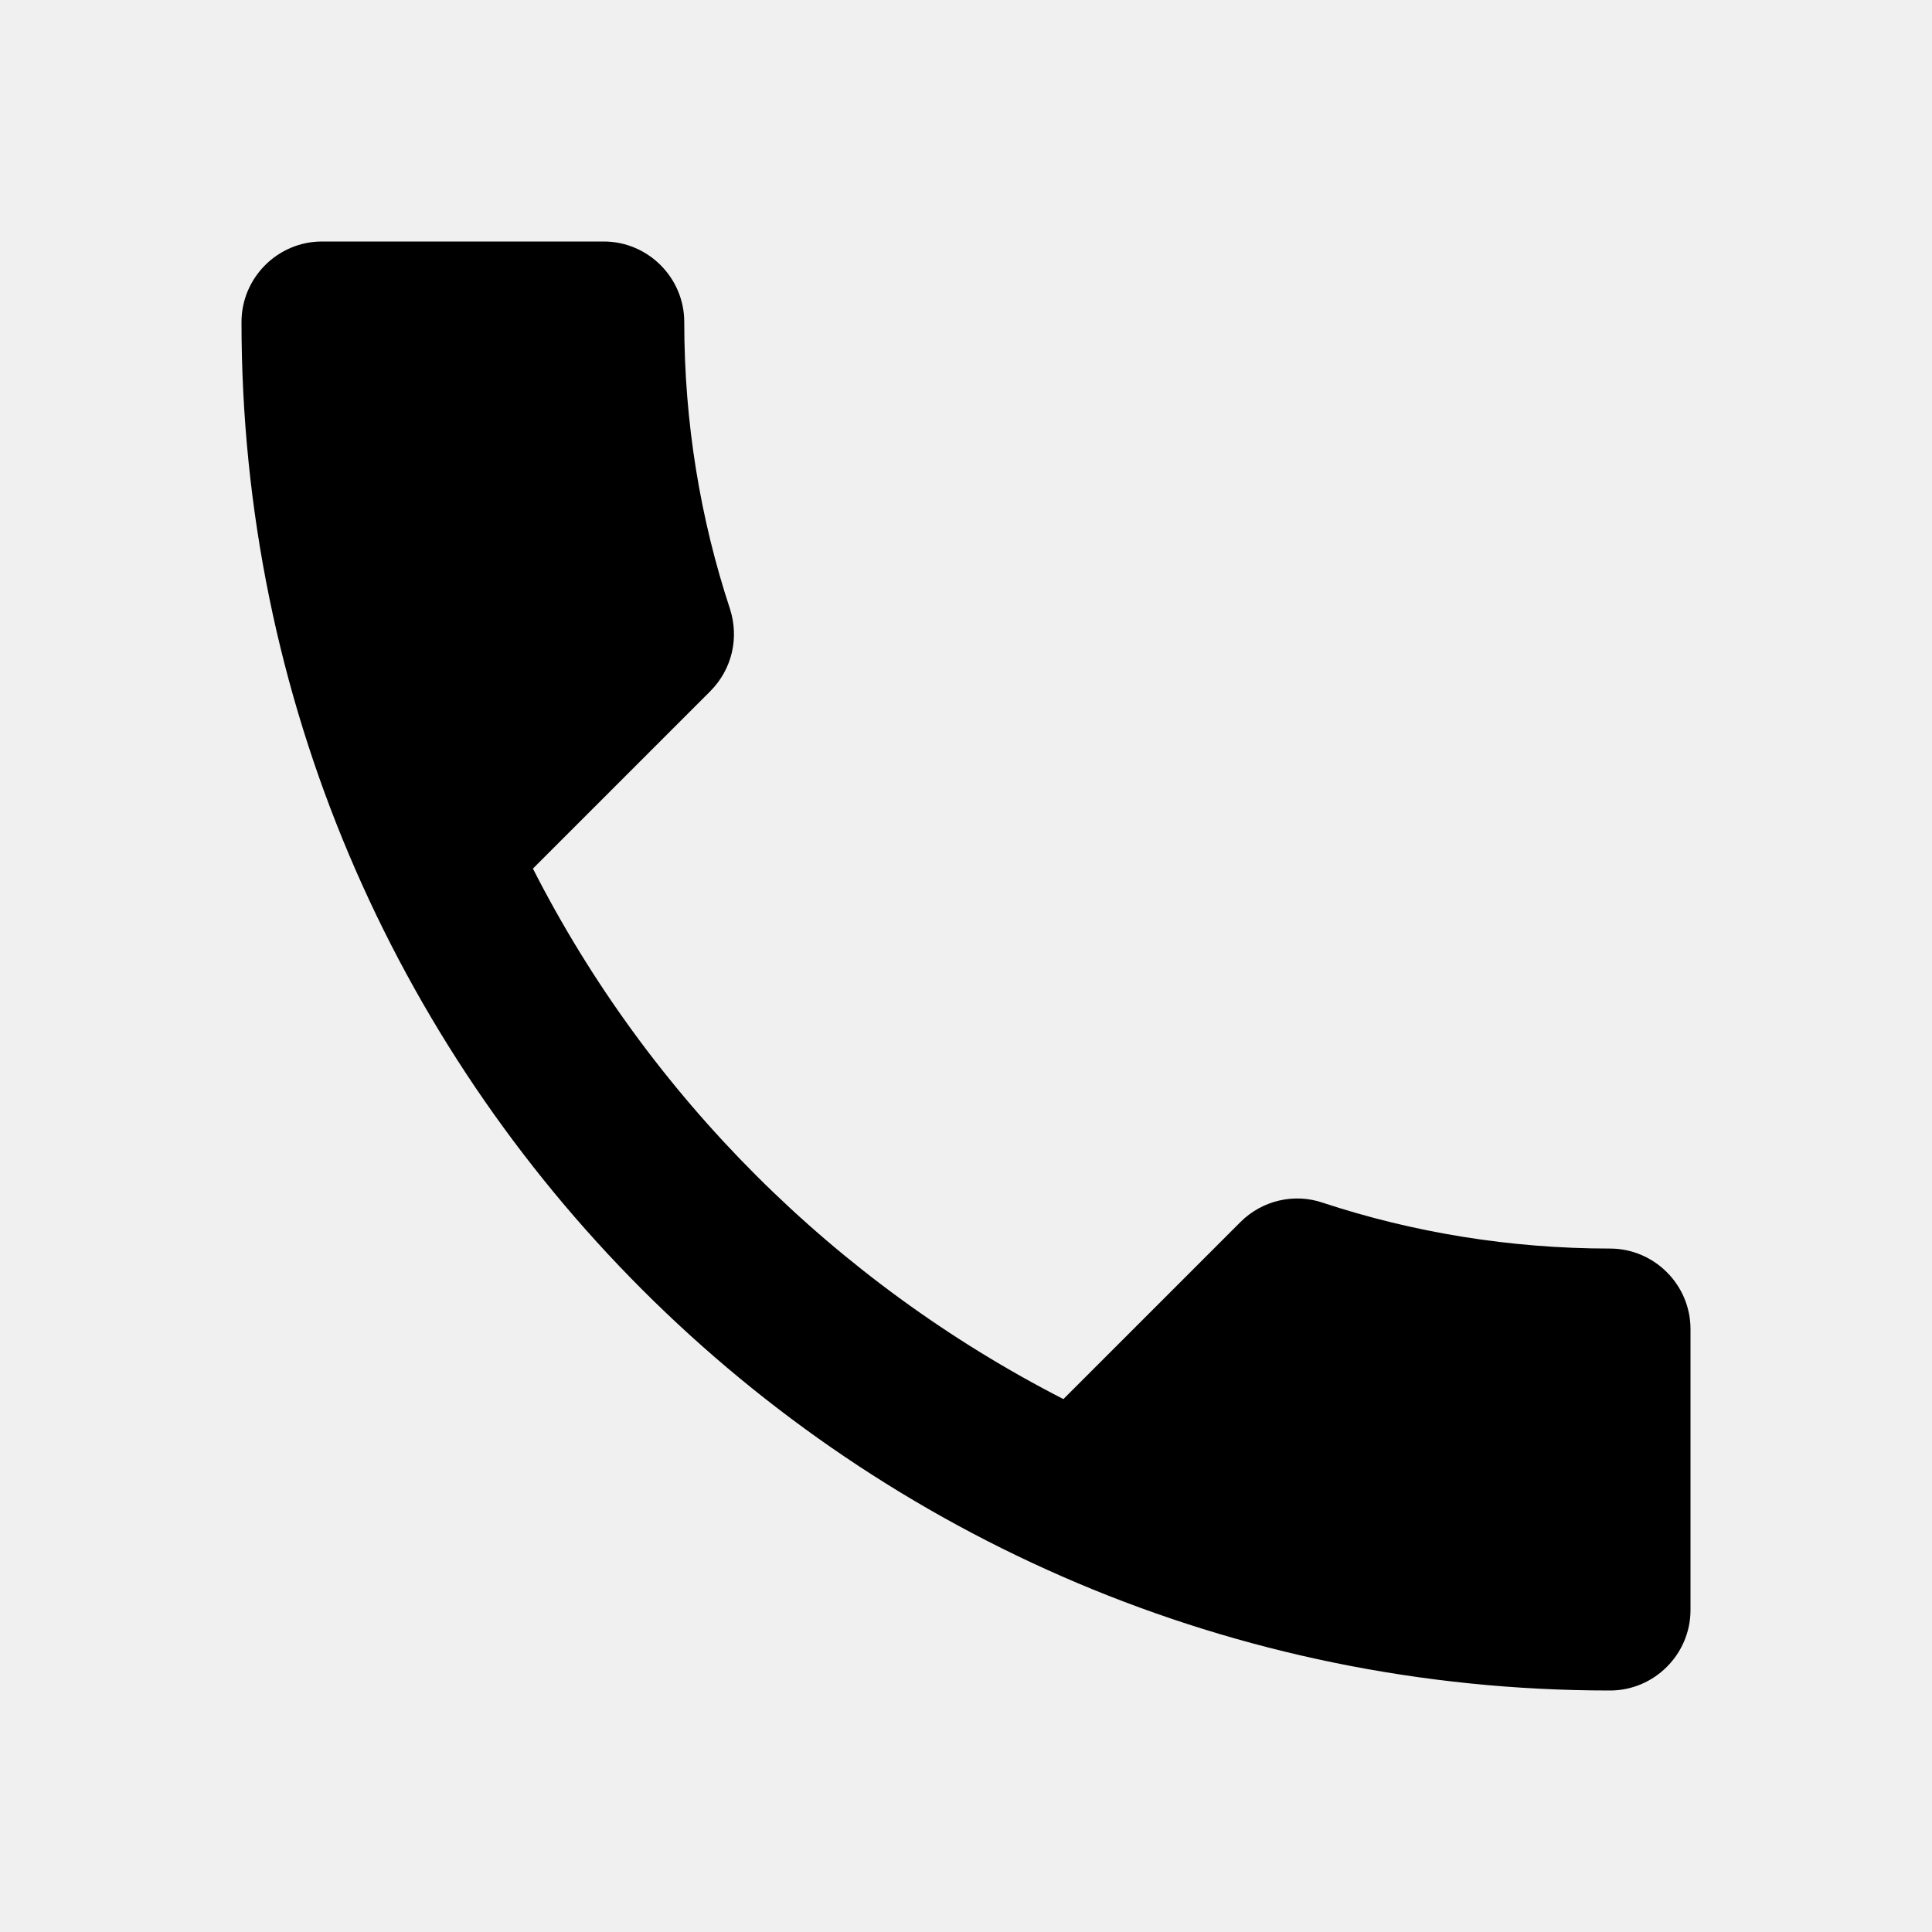
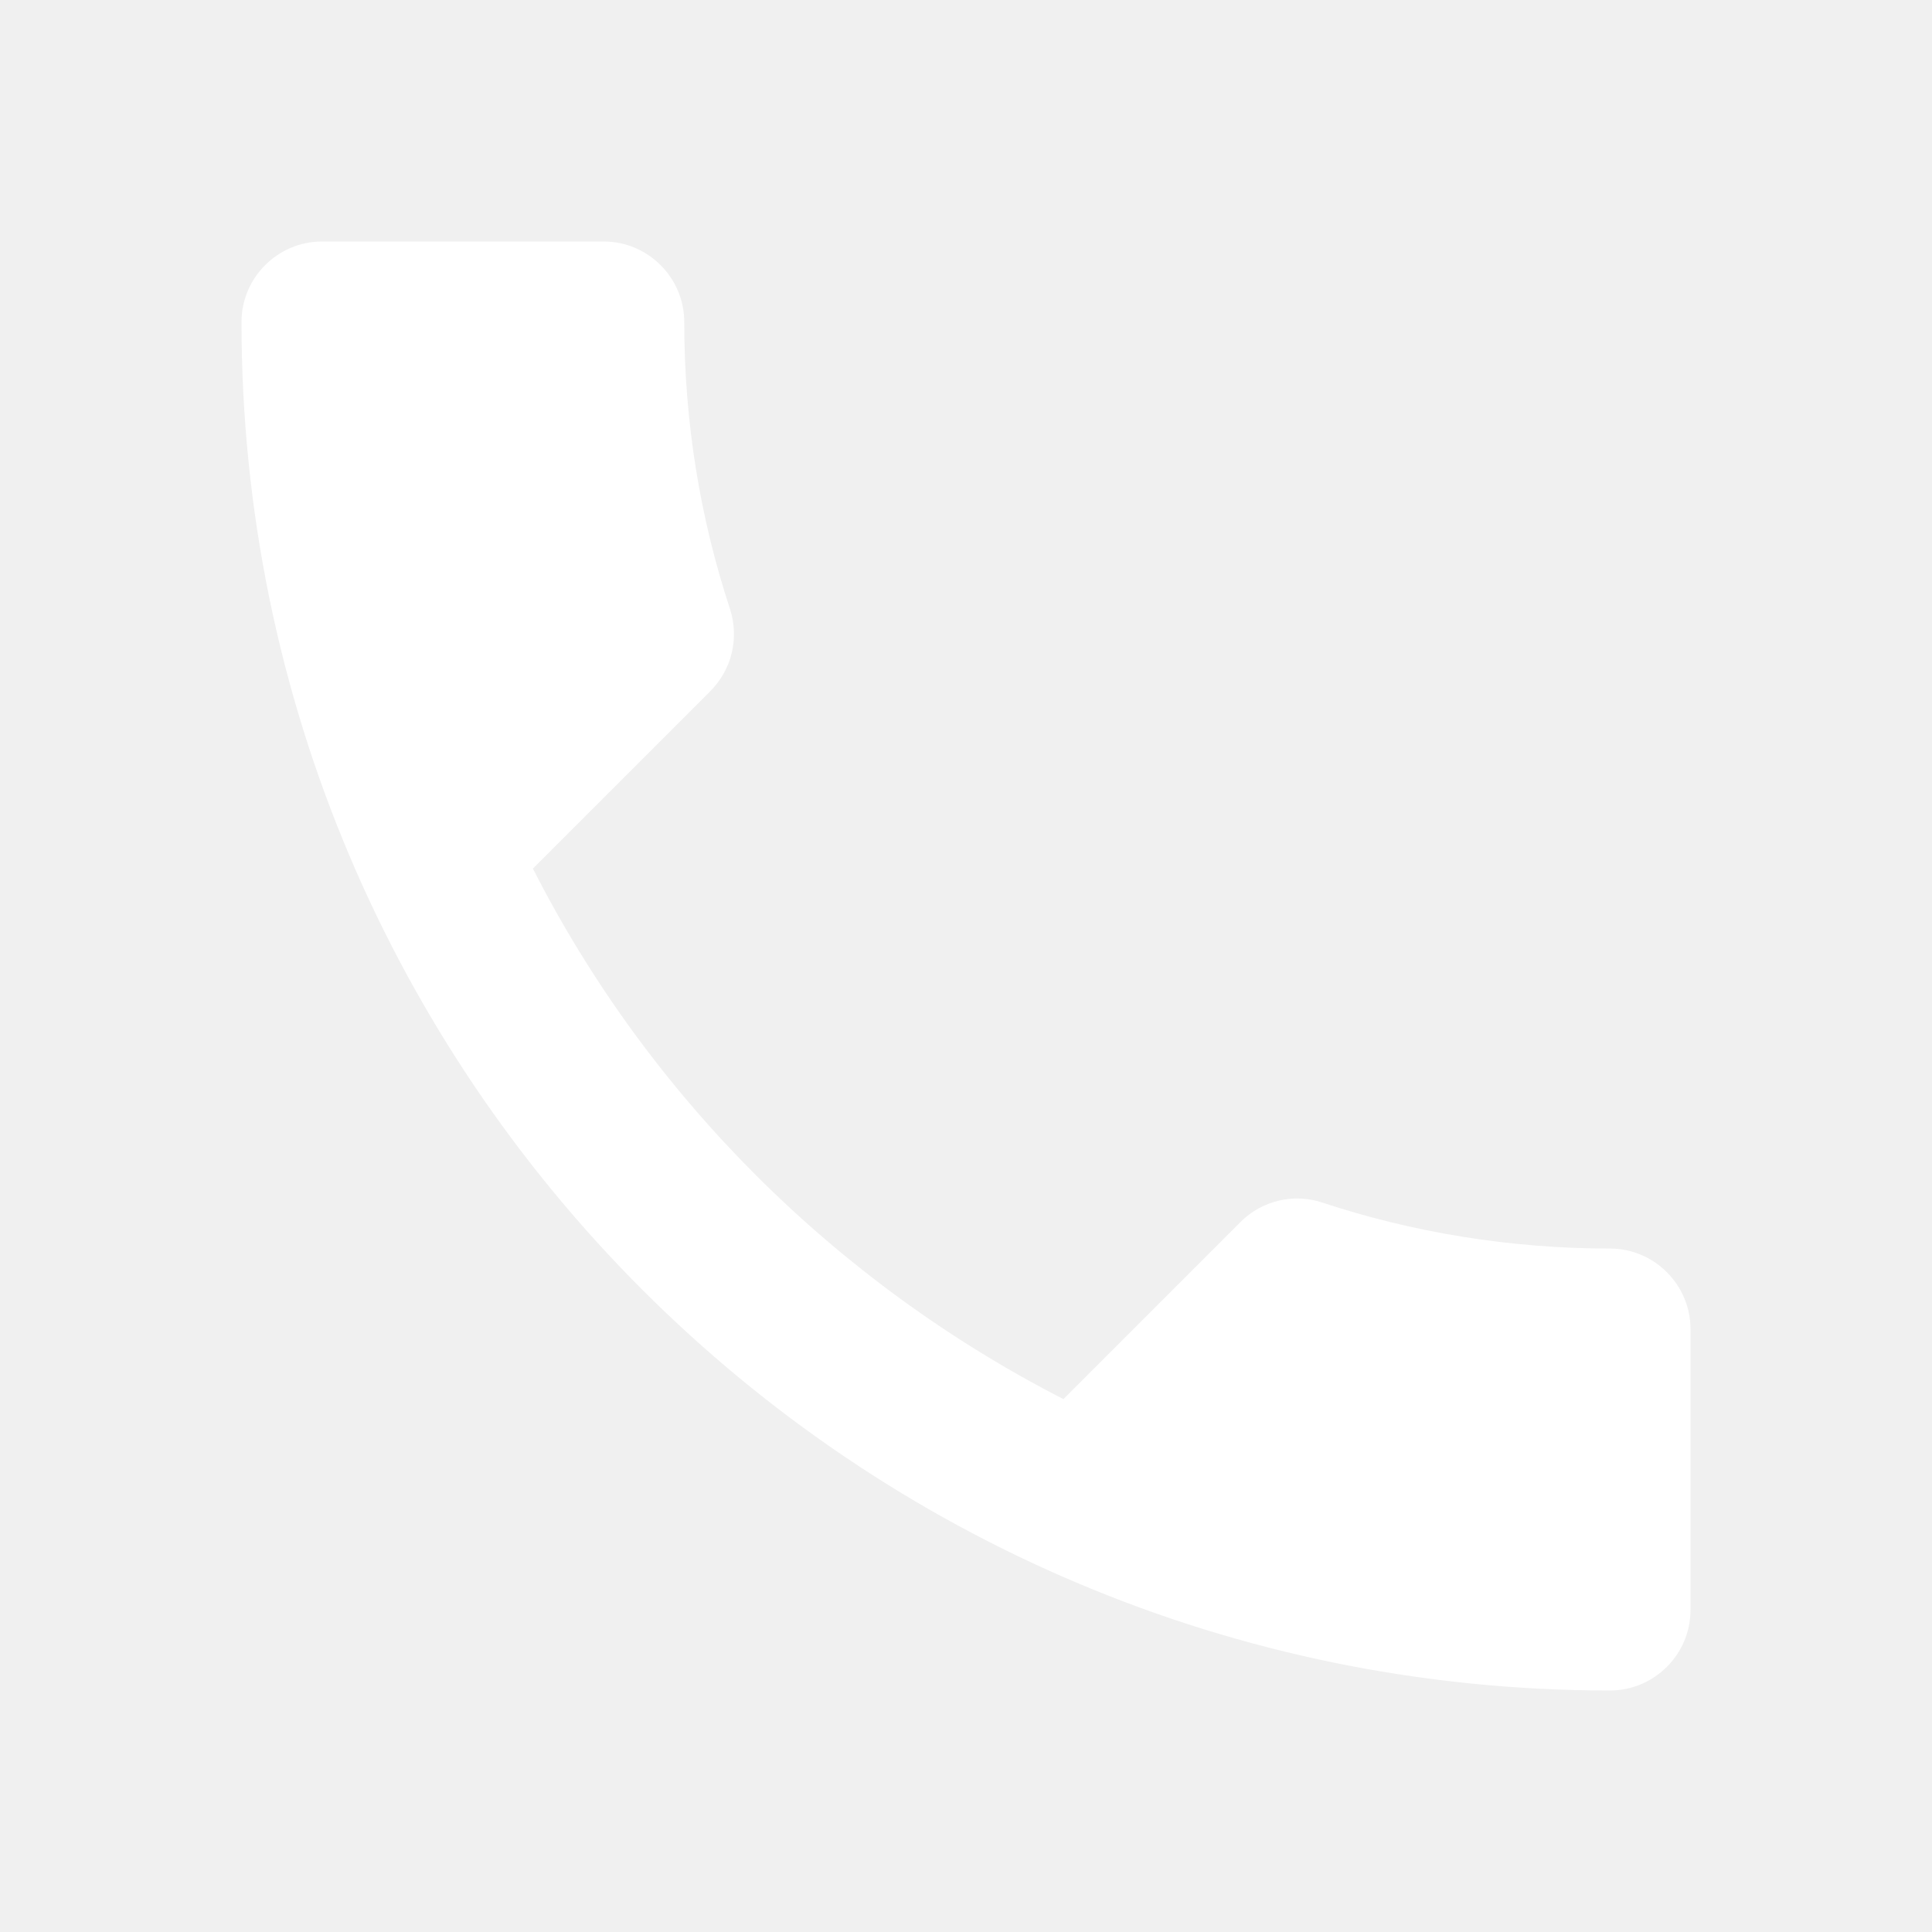
- <svg xmlns="http://www.w3.org/2000/svg" fill="#000000" height="48" viewBox="0 0 24 24" width="48">
+ <svg xmlns="http://www.w3.org/2000/svg" fill="#FFFFFF" height="48" viewBox="0 0 24 24" width="48">
  <path d="M0 0h24v24H0z" fill="none" />
  <path d="M6.62 10.79c1.44 2.83 3.76 5.14 6.59 6.59l2.2-2.2c.27-.27.67-.36 1.02-.24 1.12.37 2.33.57 3.57.57.55 0 1 .45 1 1V20c0 .55-.45 1-1 1-9.39 0-17-7.61-17-17 0-.55.45-1 1-1h3.5c.55 0 1 .45 1 1 0 1.25.2 2.45.57 3.57.11.35.03.74-.25 1.02l-2.2 2.2z" />
</svg>
